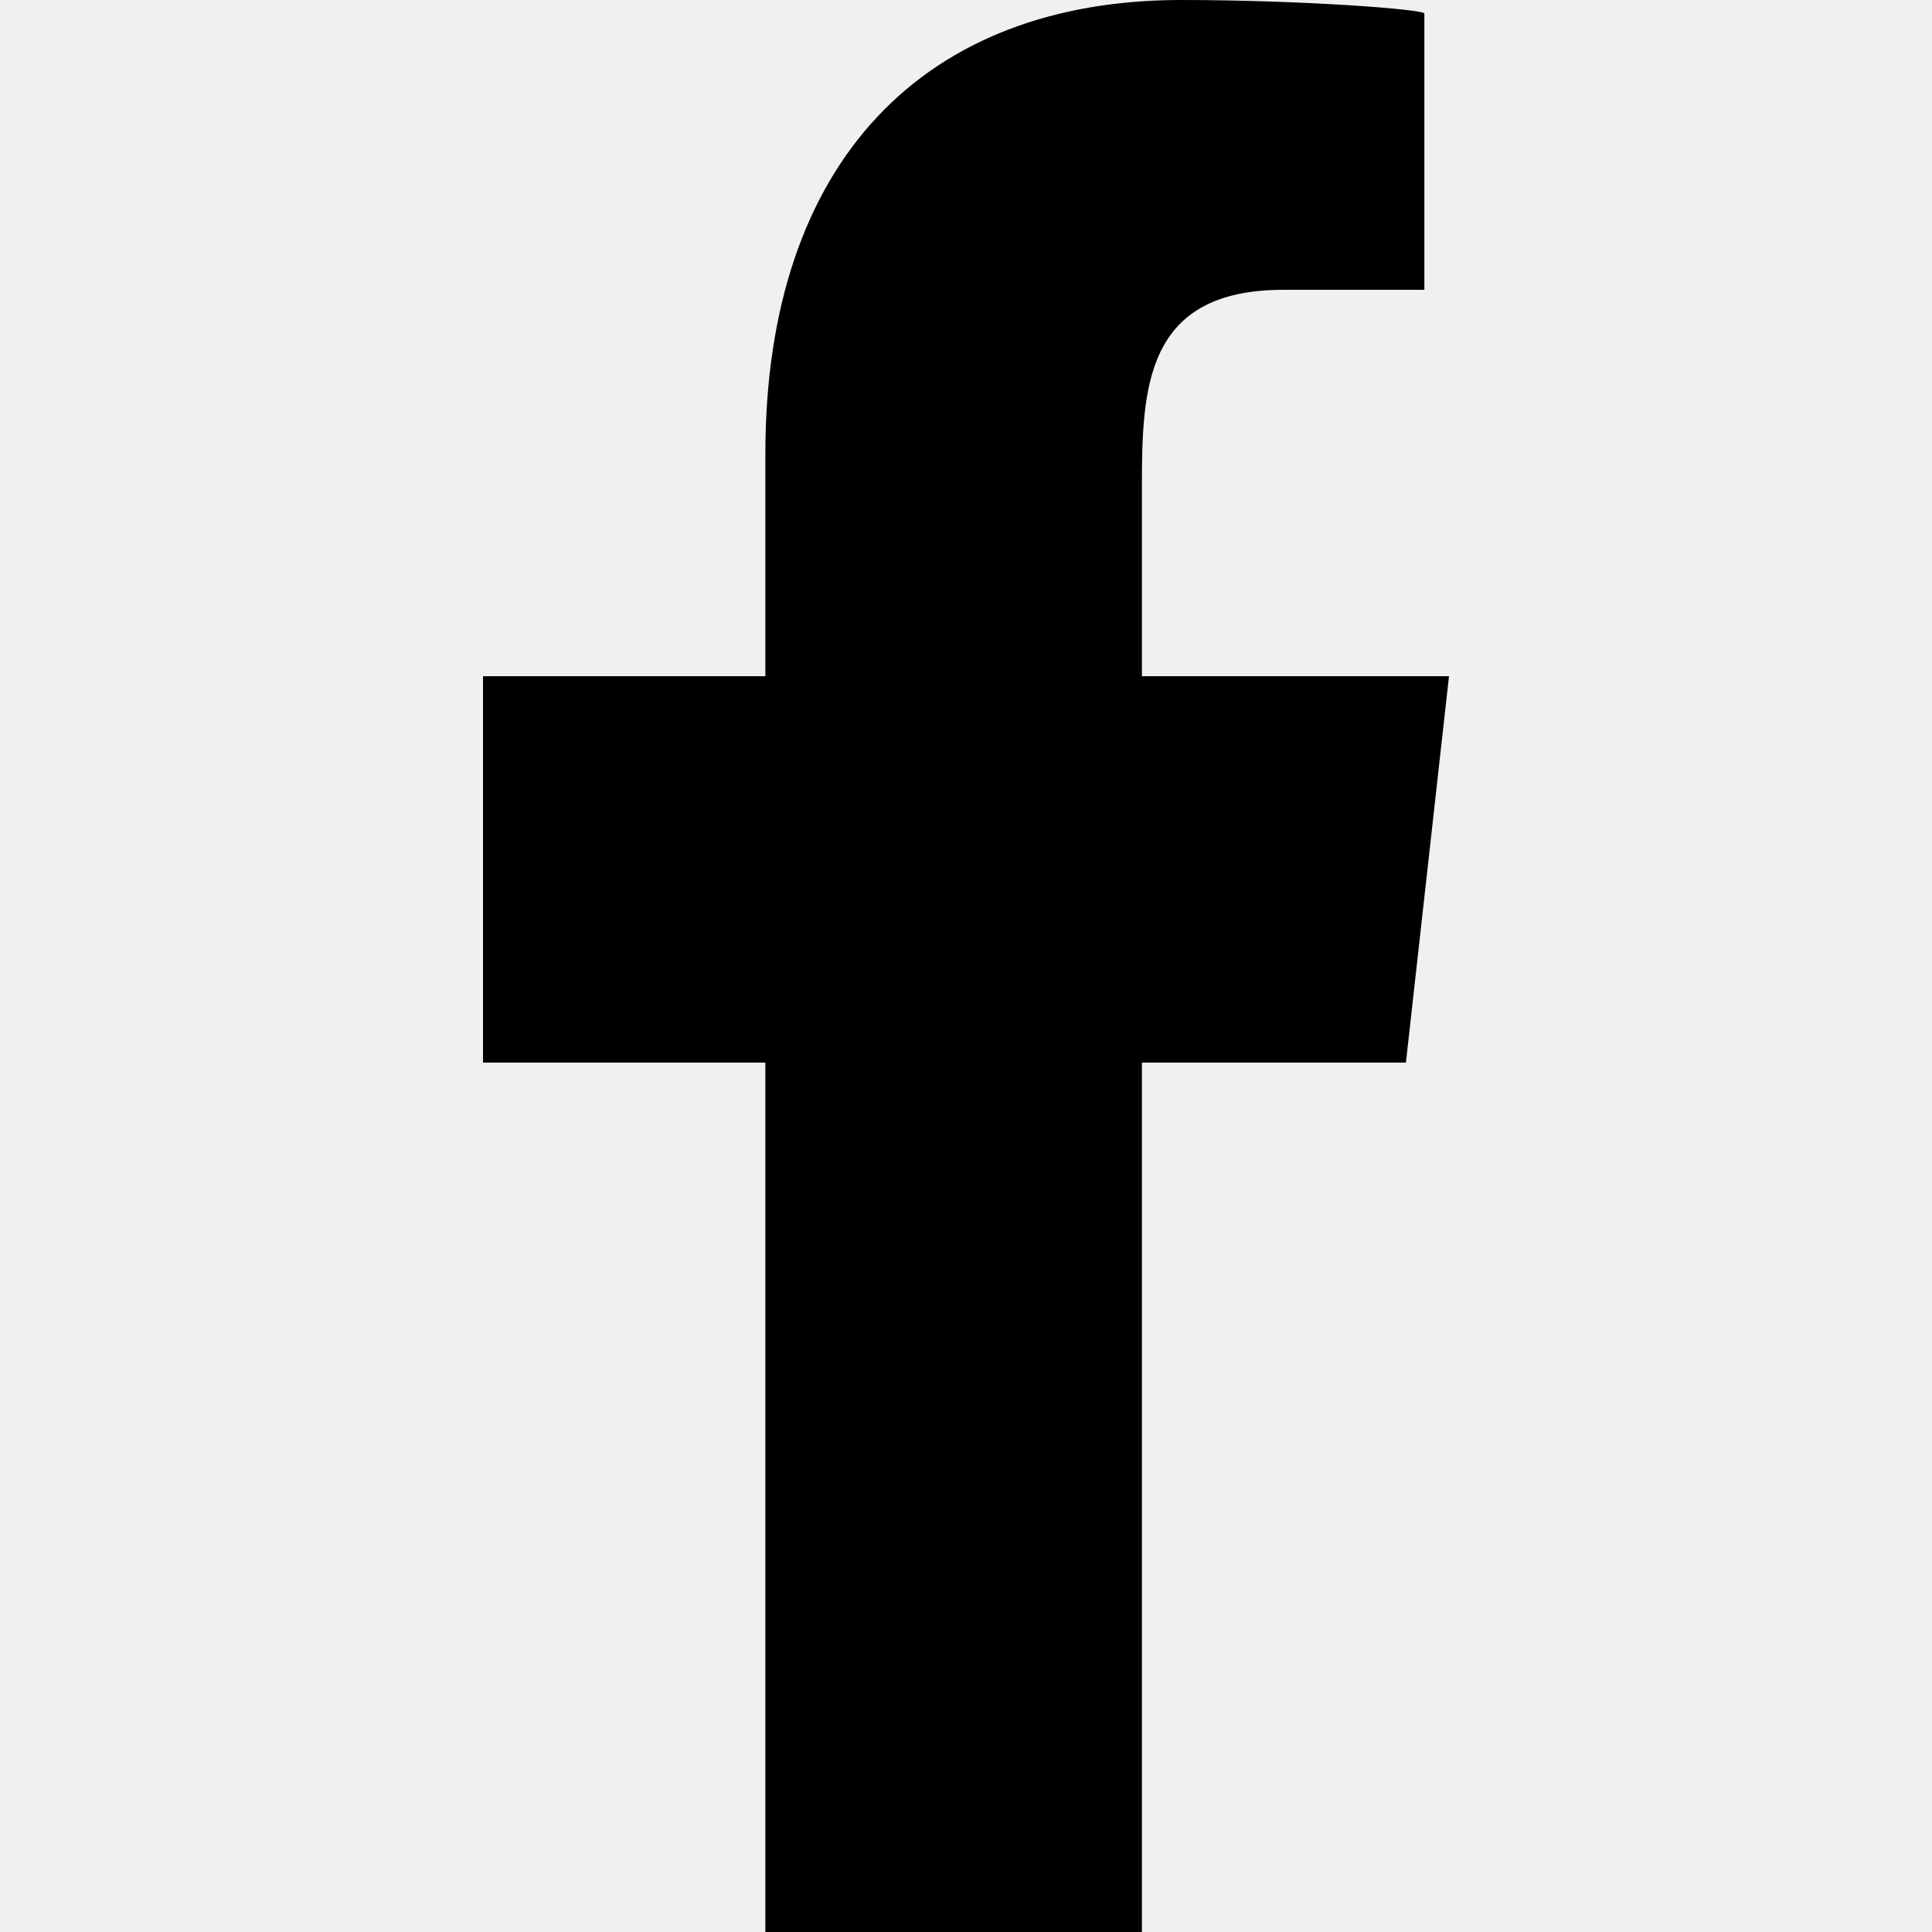
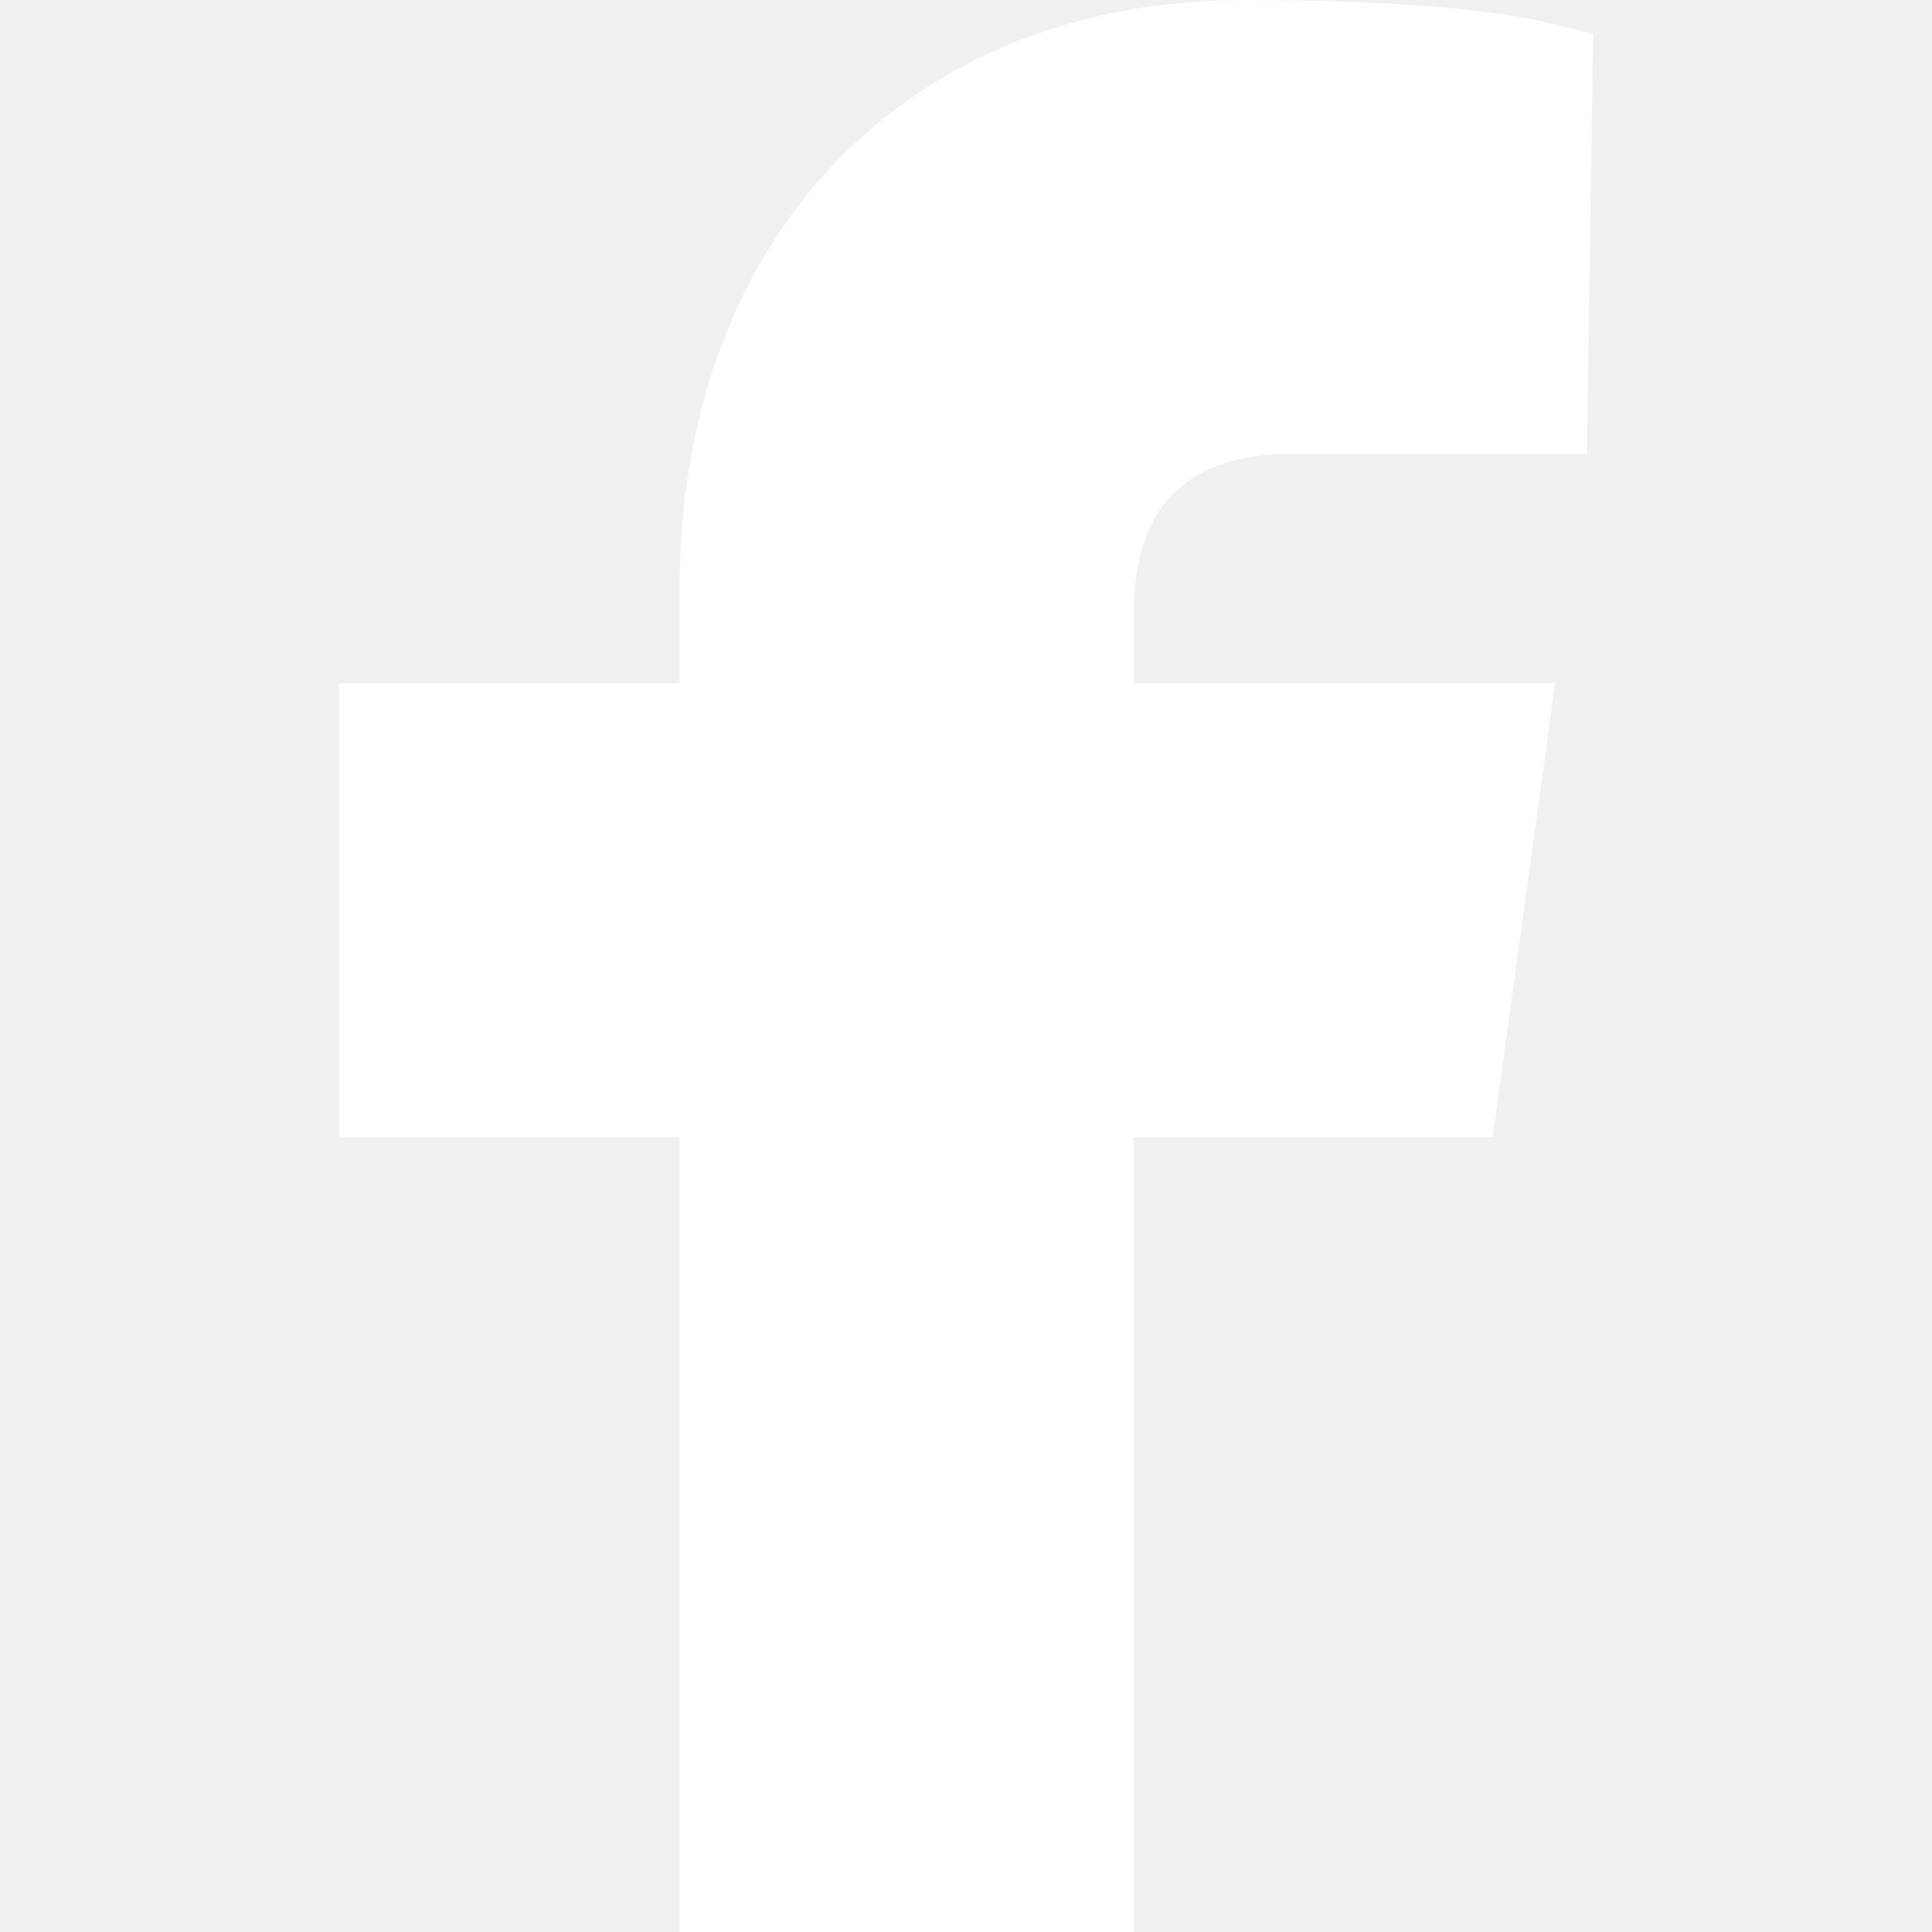
- <svg xmlns="http://www.w3.org/2000/svg" width="64px" height="64px" viewBox="-5 0 20 20" version="1.1" fill="#fff">
+ <svg xmlns="http://www.w3.org/2000/svg" fill="#ffffff" width="64px" height="64px" viewBox="0 0 1920 1920">
  <g id="SVGRepo_bgCarrier" stroke-width="0" />
  <g id="SVGRepo_tracerCarrier" stroke-linecap="round" stroke-linejoin="round" />
  <g id="SVGRepo_iconCarrier">
-     <defs> </defs>
-     <g id="Page-1" stroke="none" stroke-width="1" fill="none" fill-rule="evenodd">
-       <g id="Dribbble-Light-Preview" transform="translate(-385, -7399)" fill="#000000">
-         <g id="icons" transform="translate(56, 160)">
-           <path d="M335.821,7259 L335.821,7250 L338.554,7250 L339,7246 L335.821,7246 L335.821,7244.052 C335.821,7243.022 335.848,7242 337.287,7242 L338.745,7242 L338.745,7239.14 C338.745,7239.097 337.492,7239 336.226,7239 C333.58,7239 331.923,7240.657 331.923,7243.7 L331.923,7246 L329,7246 L329,7250 L331.923,7250 L331.923,7259 L335.821,7259 Z" id="facebook-[#176]"> </path>
-         </g>
-       </g>
-     </g>
+     <path d="M1168.737 487.897c44.672-41.401 113.824-36.889 118.9-36.663l289.354-.113 6.317-417.504L1539.65 22.9C1511.675 16.02 1426.053 0 1237.324 0 901.268 0 675.425 235.206 675.425 585.137v93.97H337v451.234h338.425V1920h451.234v-789.66h356.7l62.045-451.233H1126.66v-69.152c0-54.937 14.214-96.112 42.078-122.058" fill-rule="evenodd" />
  </g>
</svg>
